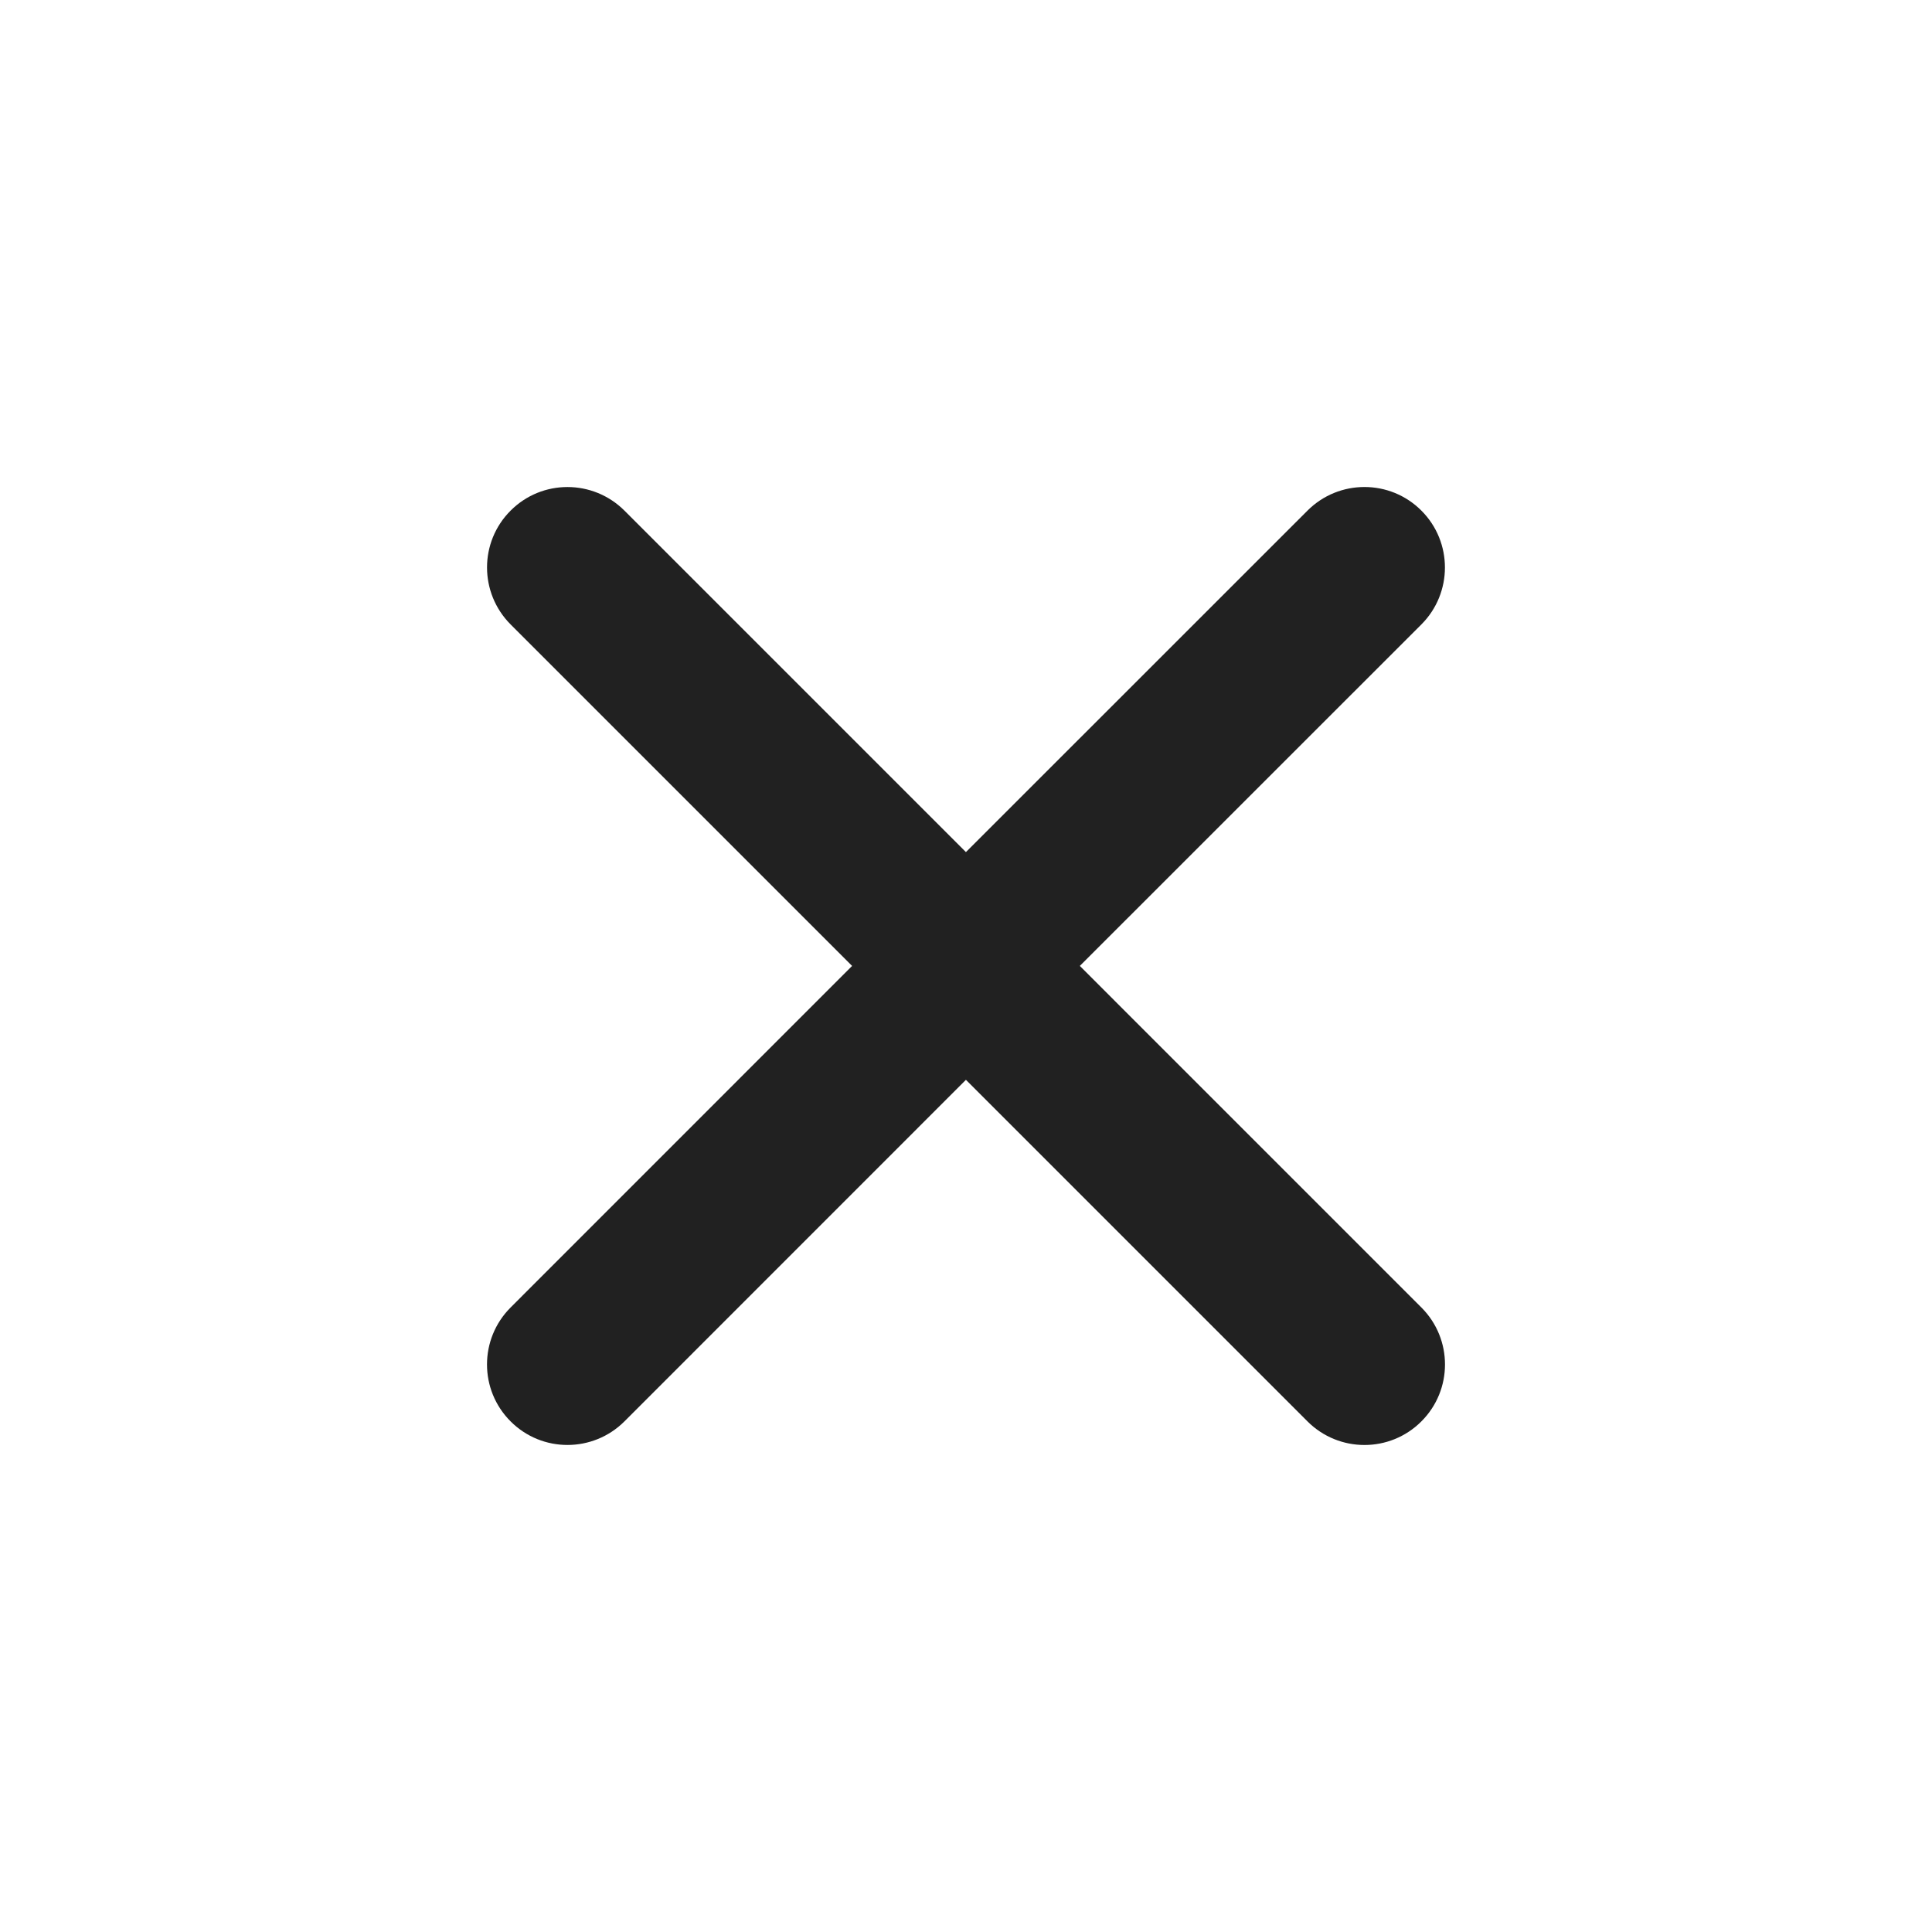
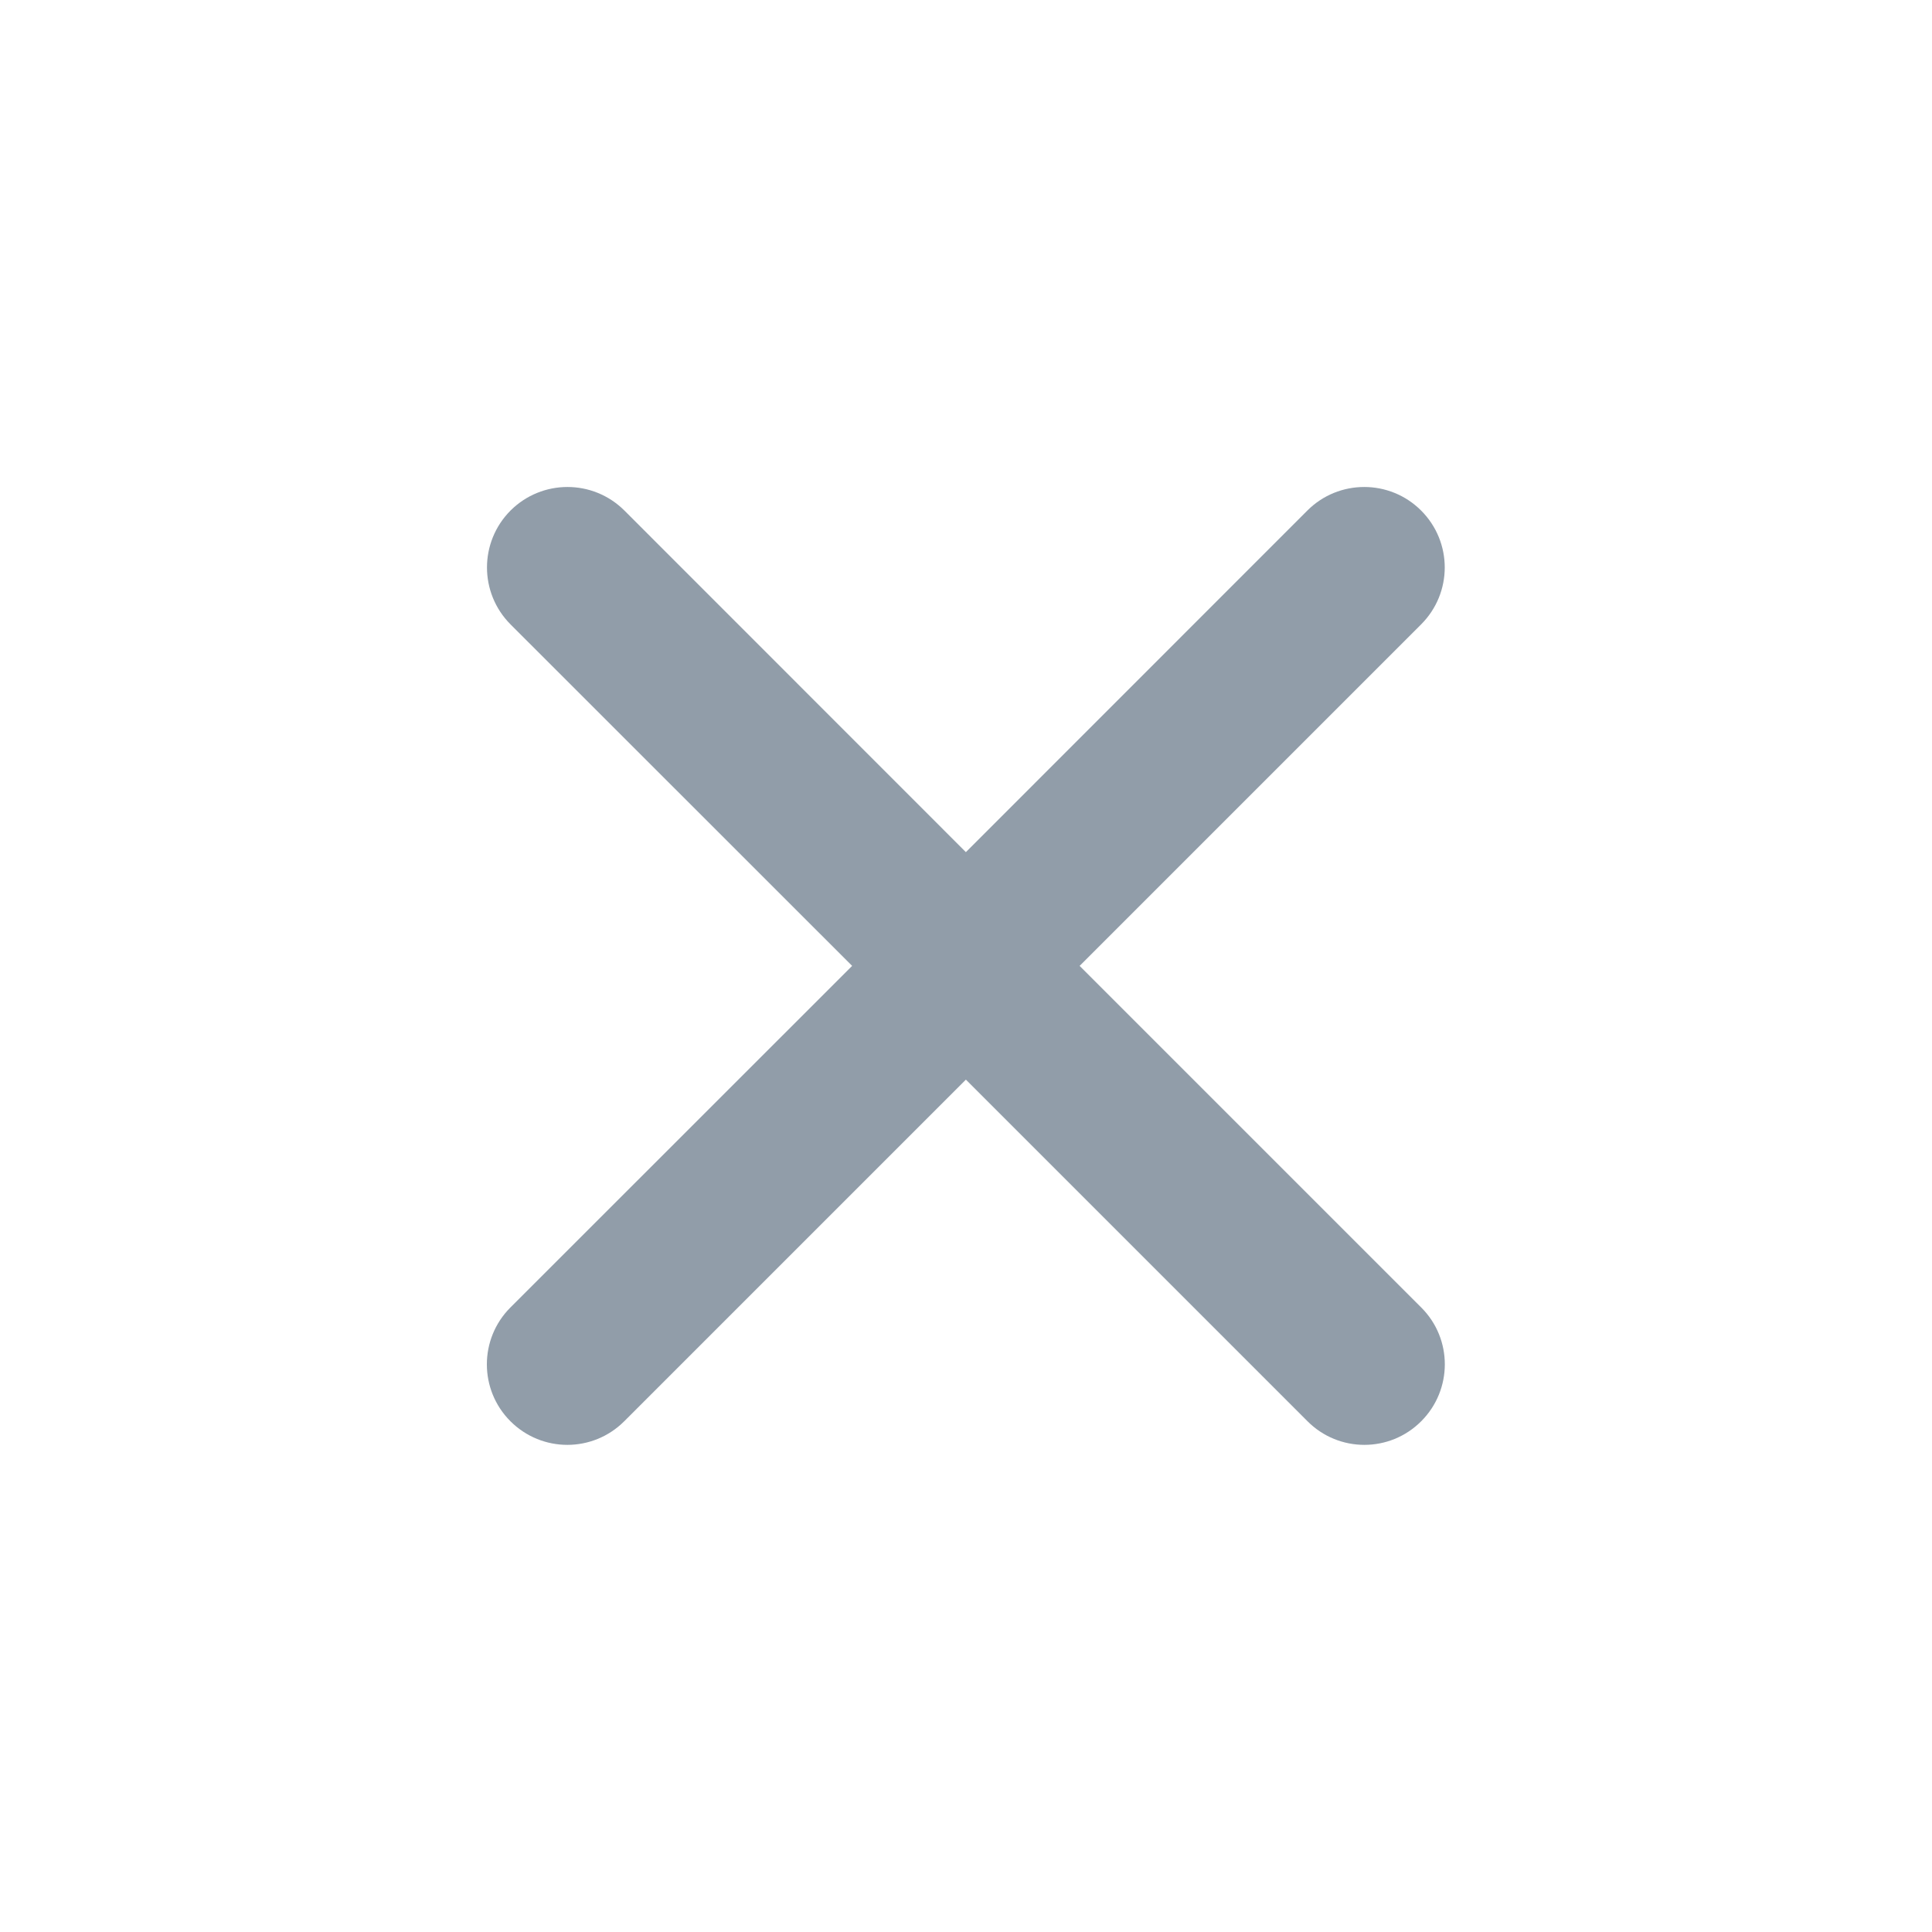
- <svg xmlns="http://www.w3.org/2000/svg" width="24" height="24" viewBox="0 0 24 24" fill="none">
-   <path d="M16.242 6.343C16.633 5.952 17.267 5.952 17.657 6.343C18.047 6.733 18.047 7.366 17.657 7.757L13.414 11.999L17.657 16.242C18.048 16.633 18.048 17.267 17.657 17.657C17.267 18.048 16.633 18.048 16.242 17.657L11.999 13.414L7.757 17.657C7.366 18.047 6.733 18.048 6.343 17.657C5.952 17.267 5.952 16.633 6.343 16.242L10.585 11.999L6.343 7.757C5.953 7.366 5.952 6.733 6.343 6.343C6.733 5.952 7.366 5.953 7.757 6.343L11.999 10.585L16.242 6.343Z" fill="#212121" />
+ <svg xmlns="http://www.w3.org/2000/svg" width="16" height="16" viewBox="0 0 16 16" fill="none">
+   <path fill-rule="evenodd" clip-rule="evenodd" d="M10.827 4.228C11.087 3.968 11.509 3.968 11.769 4.228C12.03 4.489 12.03 4.91 11.769 5.171L8.941 7.999L11.77 10.828C12.031 11.088 12.03 11.51 11.77 11.77C11.51 12.031 11.088 12.031 10.828 11.77L7.999 8.941L5.17 11.77C4.909 12.031 4.488 12.031 4.227 11.77C3.967 11.51 3.967 11.088 4.227 10.828L7.057 7.999L4.228 5.171C3.968 4.91 3.968 4.489 4.228 4.228C4.489 3.968 4.91 3.968 5.171 4.228L7.999 7.057L10.827 4.228Z" fill="#919DA9" />
</svg>
